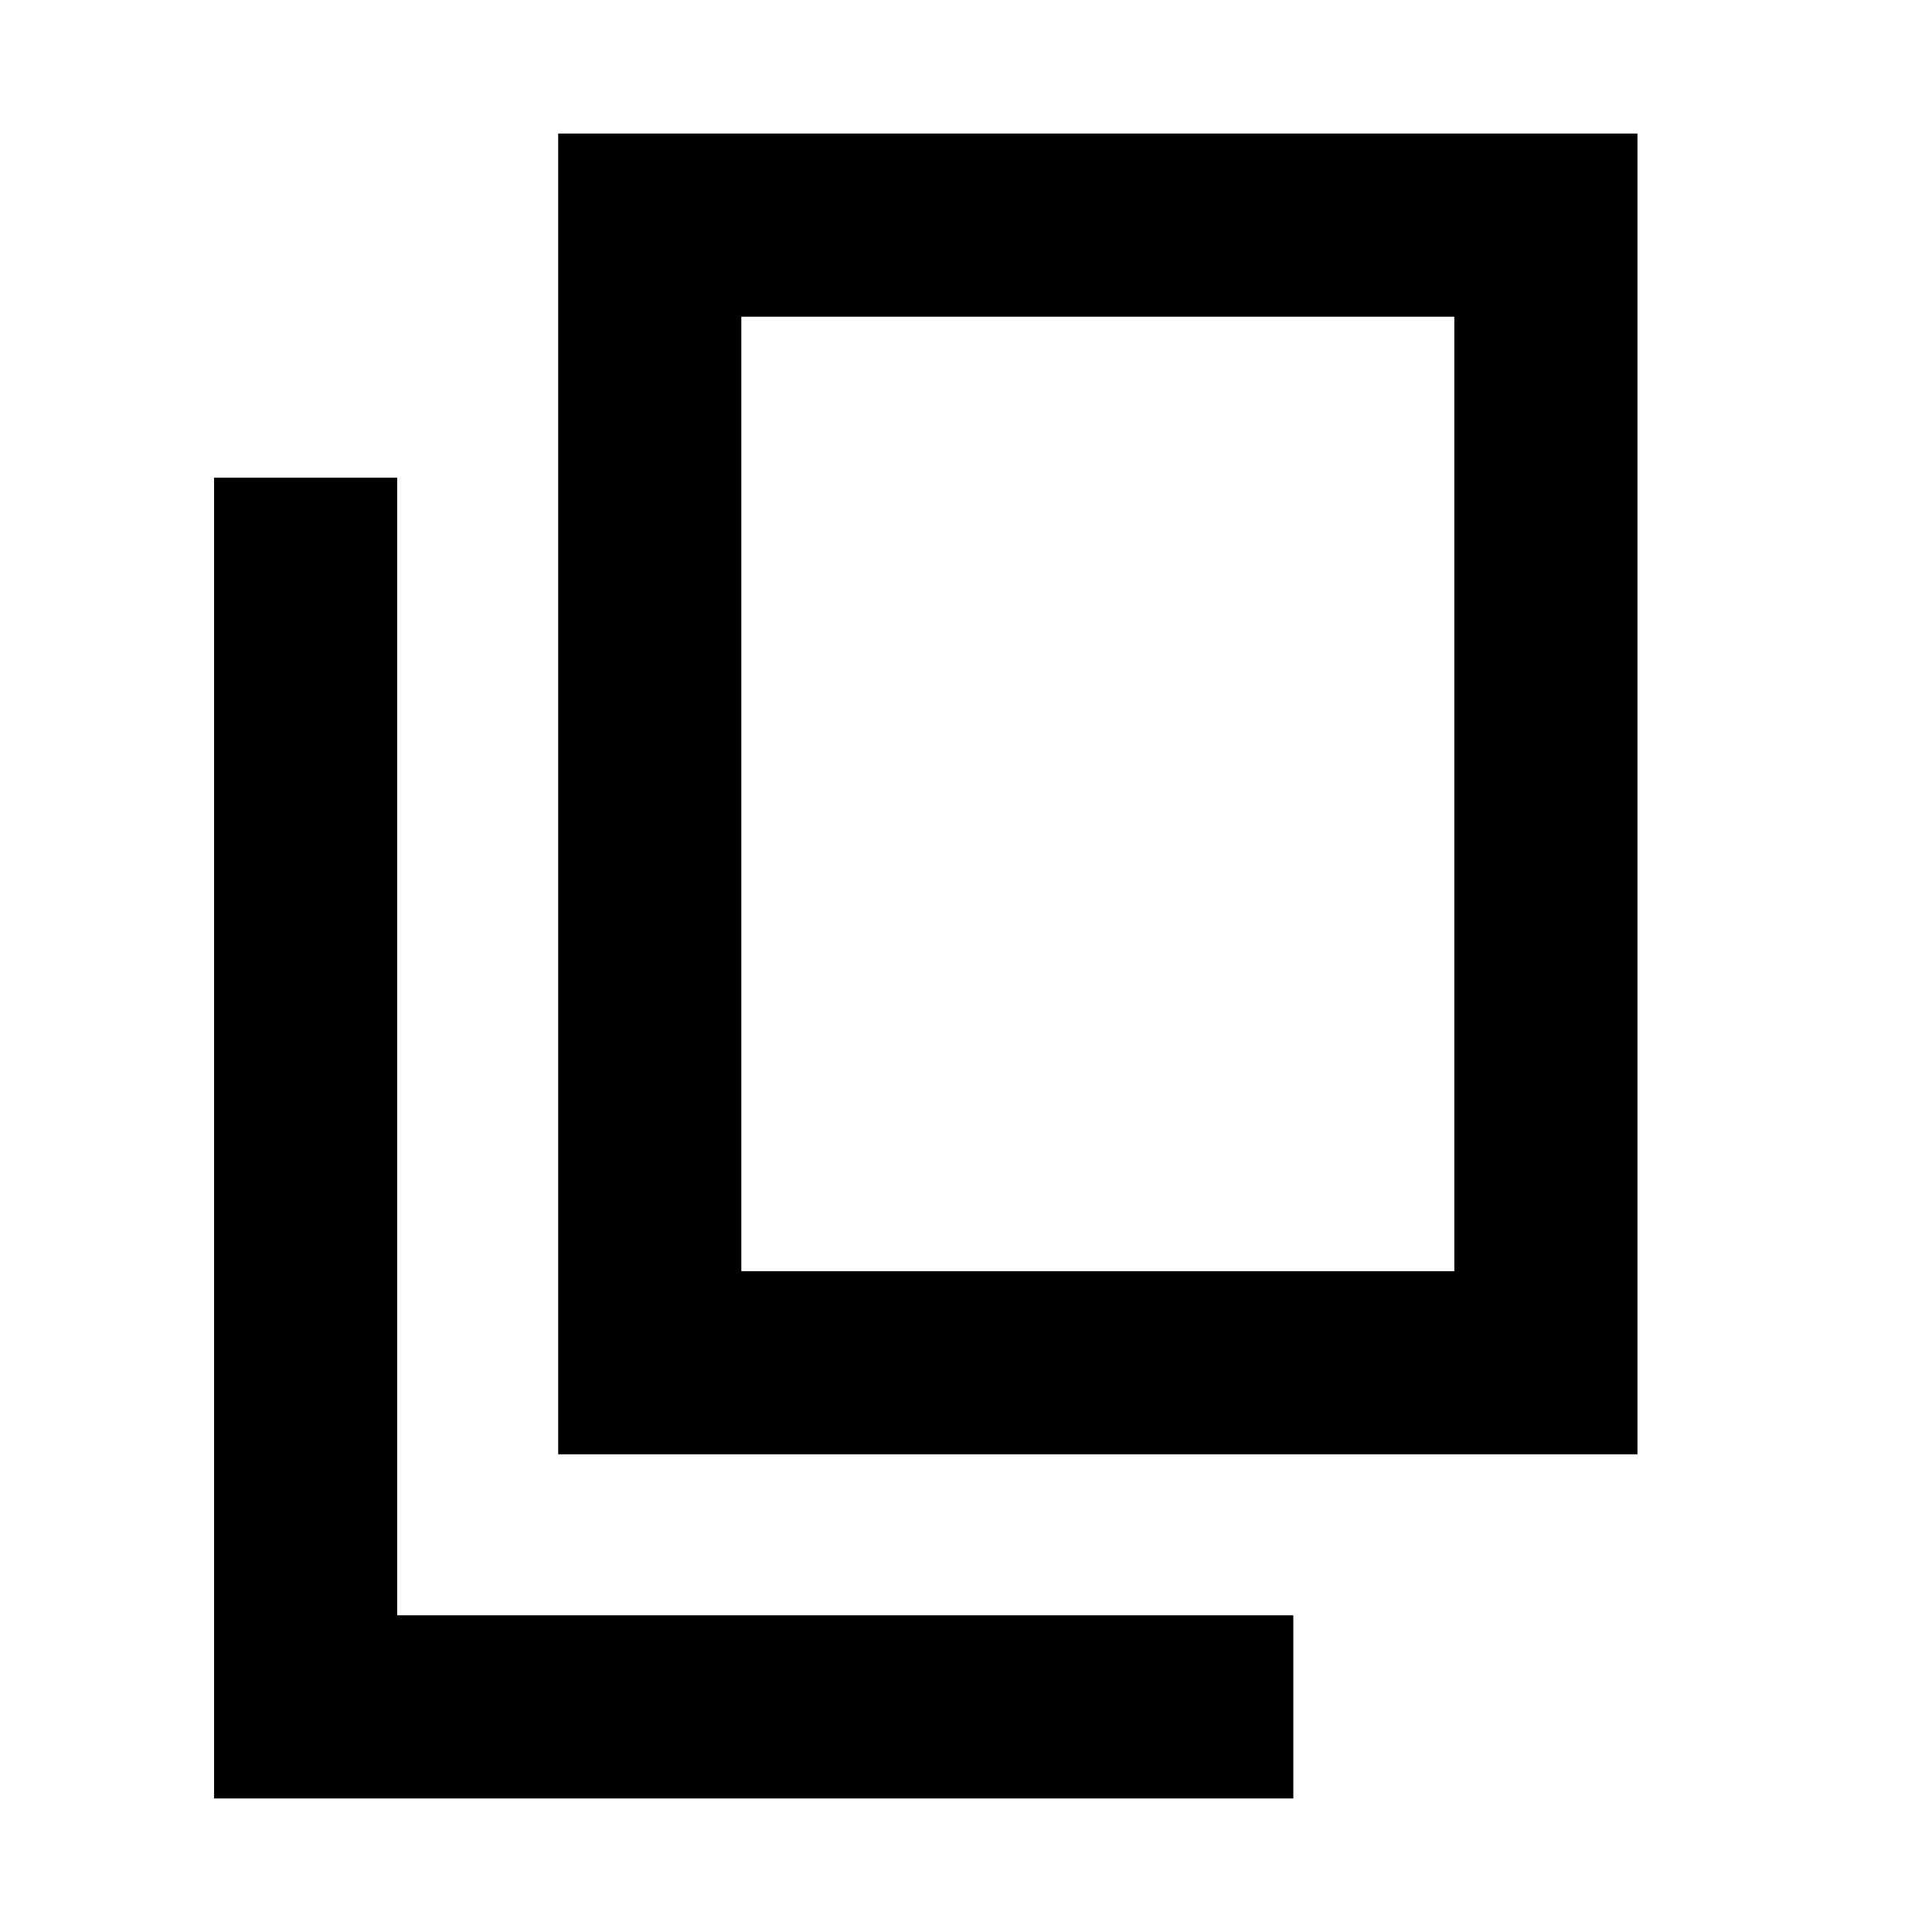
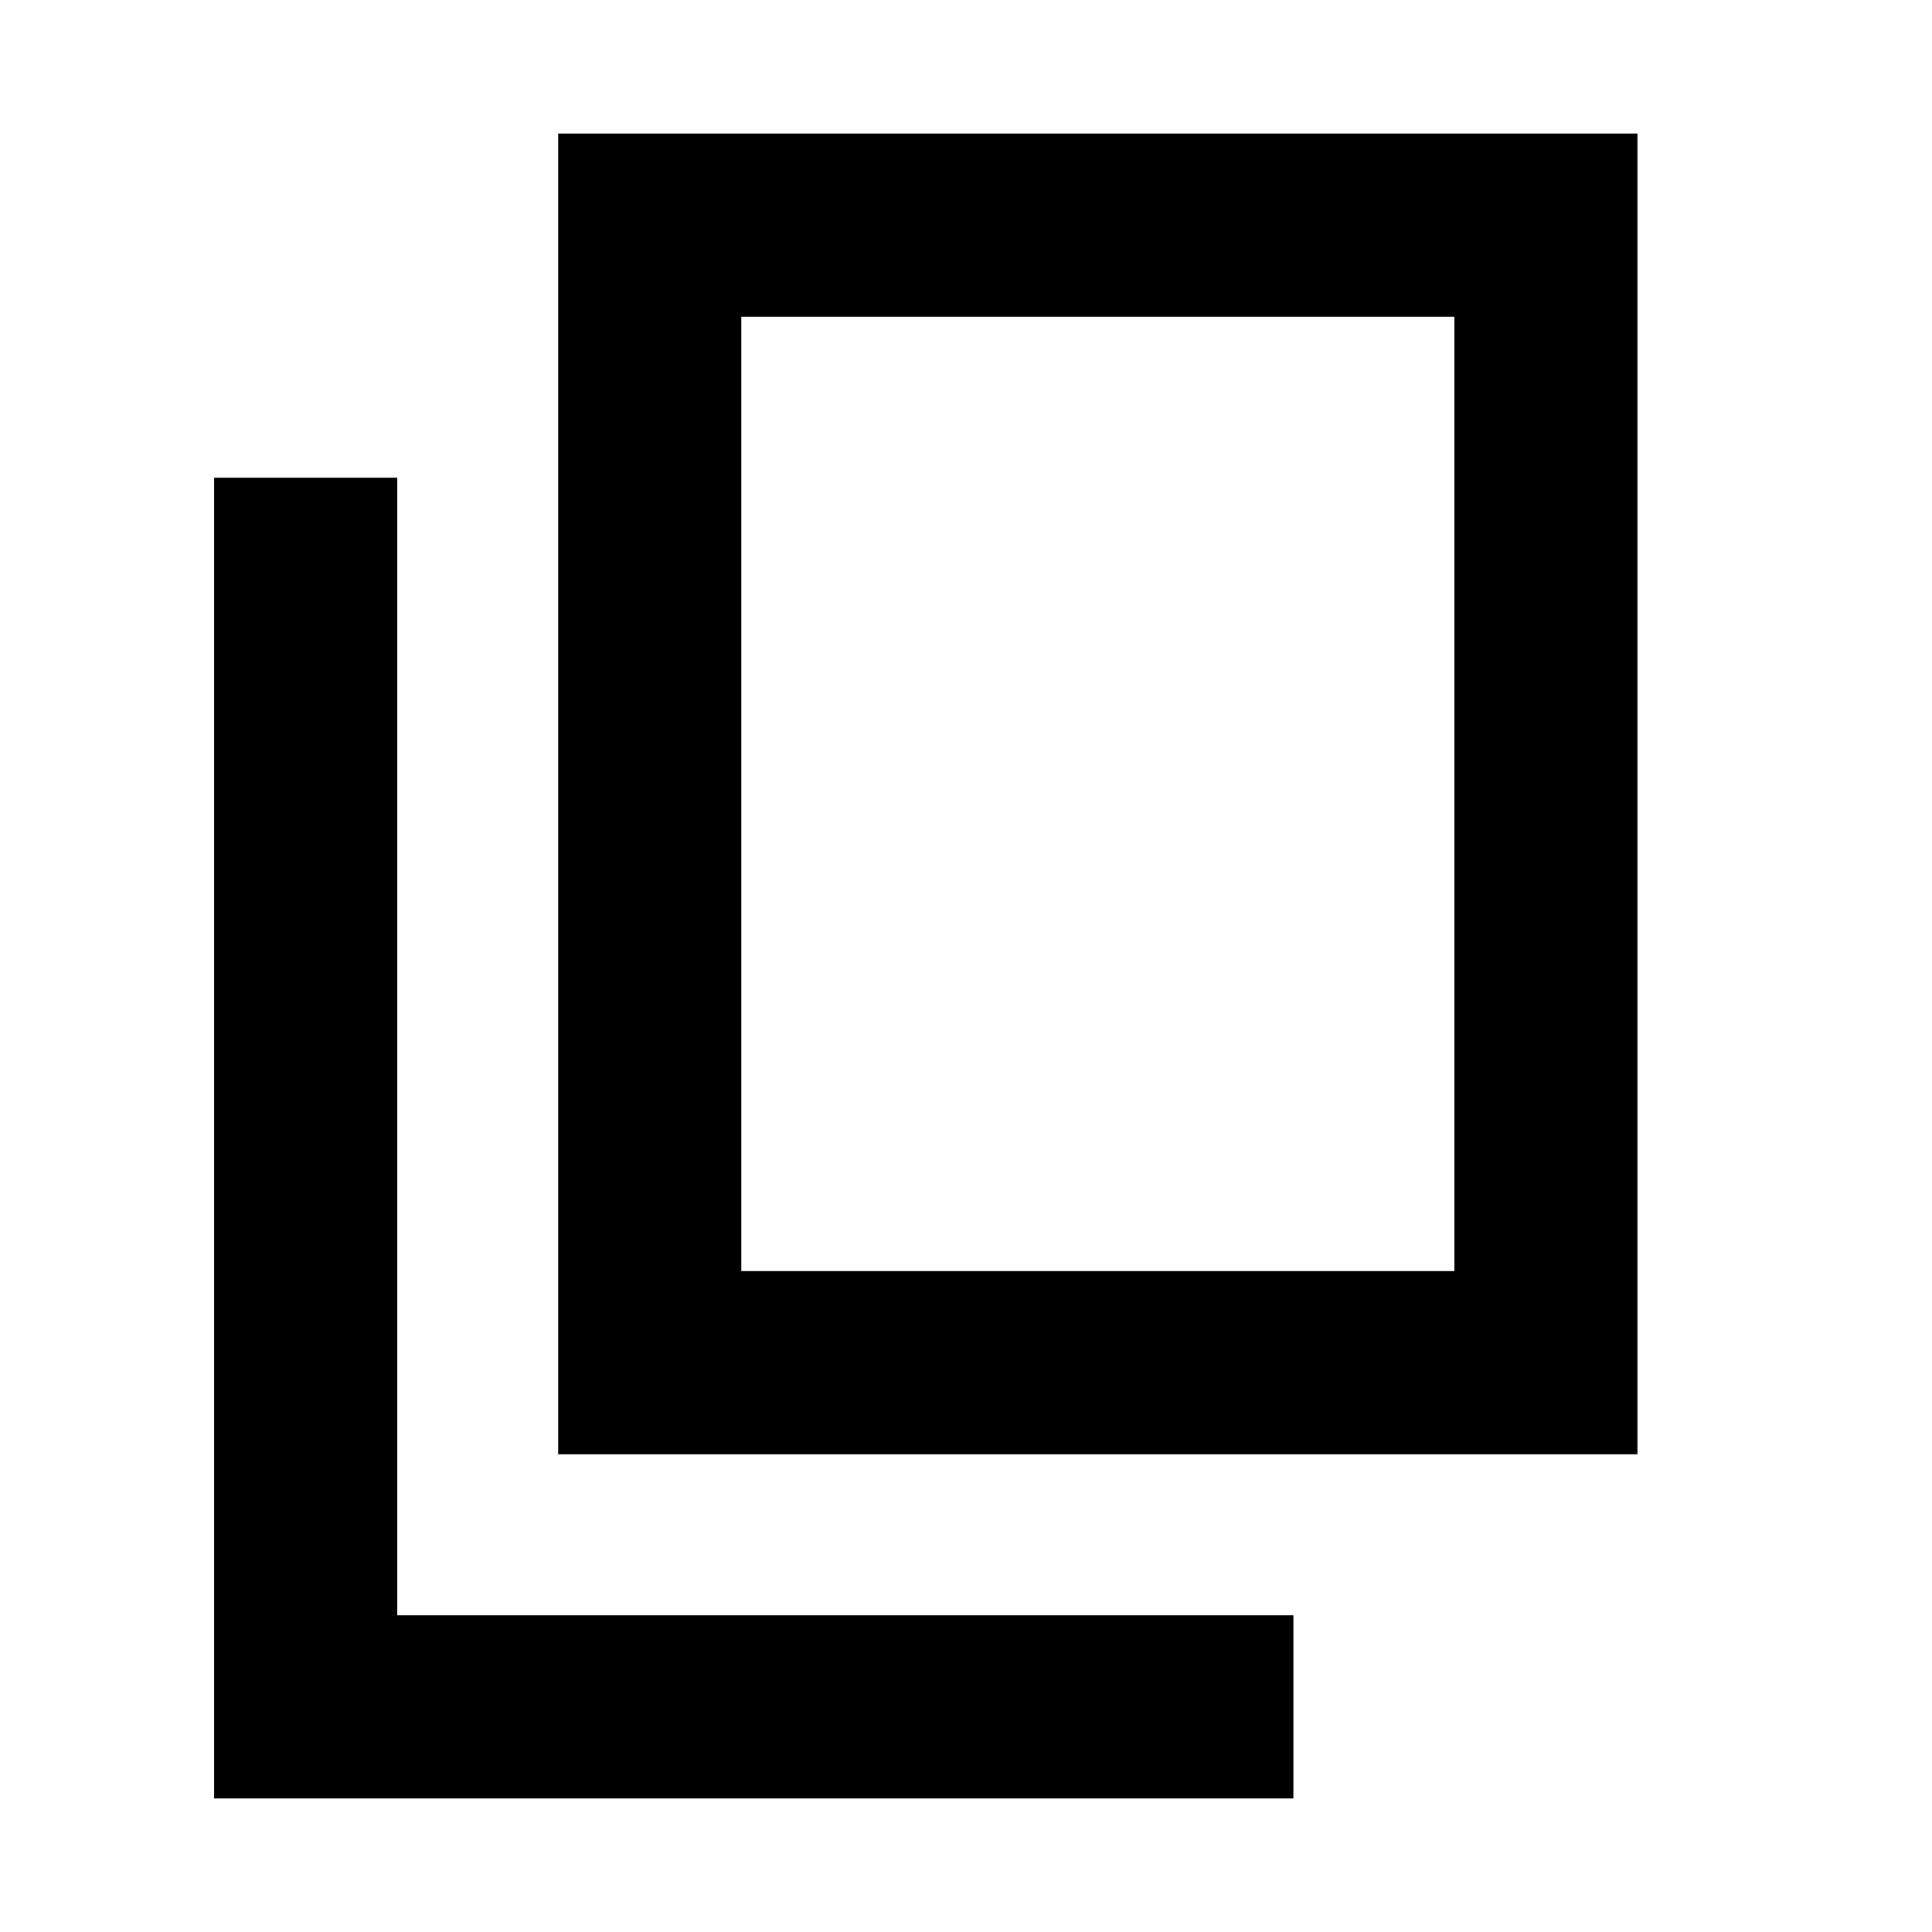
- <svg xmlns="http://www.w3.org/2000/svg" width="24" height="24" viewBox="0 0 24 24" fill="none">
-   <mask id="mask0_1733_121" style="mask-type:alpha" maskUnits="userSpaceOnUse" x="0" y="0" width="24" height="24">
-     <rect width="24" height="24" fill="currentColor" />
+ <svg xmlns="http://www.w3.org/2000/svg" fill="none" viewBox="0 0 24 24">
+   <mask id="a" width="24" height="24" x="0" y="0" maskUnits="userSpaceOnUse" style="mask-type:alpha">
+     <path fill="currentColor" d="M0 0H24V24H0z" />
  </mask>
-   <g mask="url(#mask0_1733_121)">
-     <path d="M6.934 18.066V1.659H20.341V18.066H6.934ZM9.209 15.791H18.066V3.934H9.209V15.791ZM2.659 22.341V5.934H4.934V20.066H16.066V22.341H2.659Z" fill="currentColor" />
+   <g mask="url(#a)">
+     <path fill="currentColor" d="M6.934 18.066V1.659h13.407v16.407H6.934zM9.21 15.79h8.857V3.934H9.209v11.857zm-6.55 6.55V5.934h2.275v14.132h11.132v2.275H2.659z" />
  </g>
</svg>
